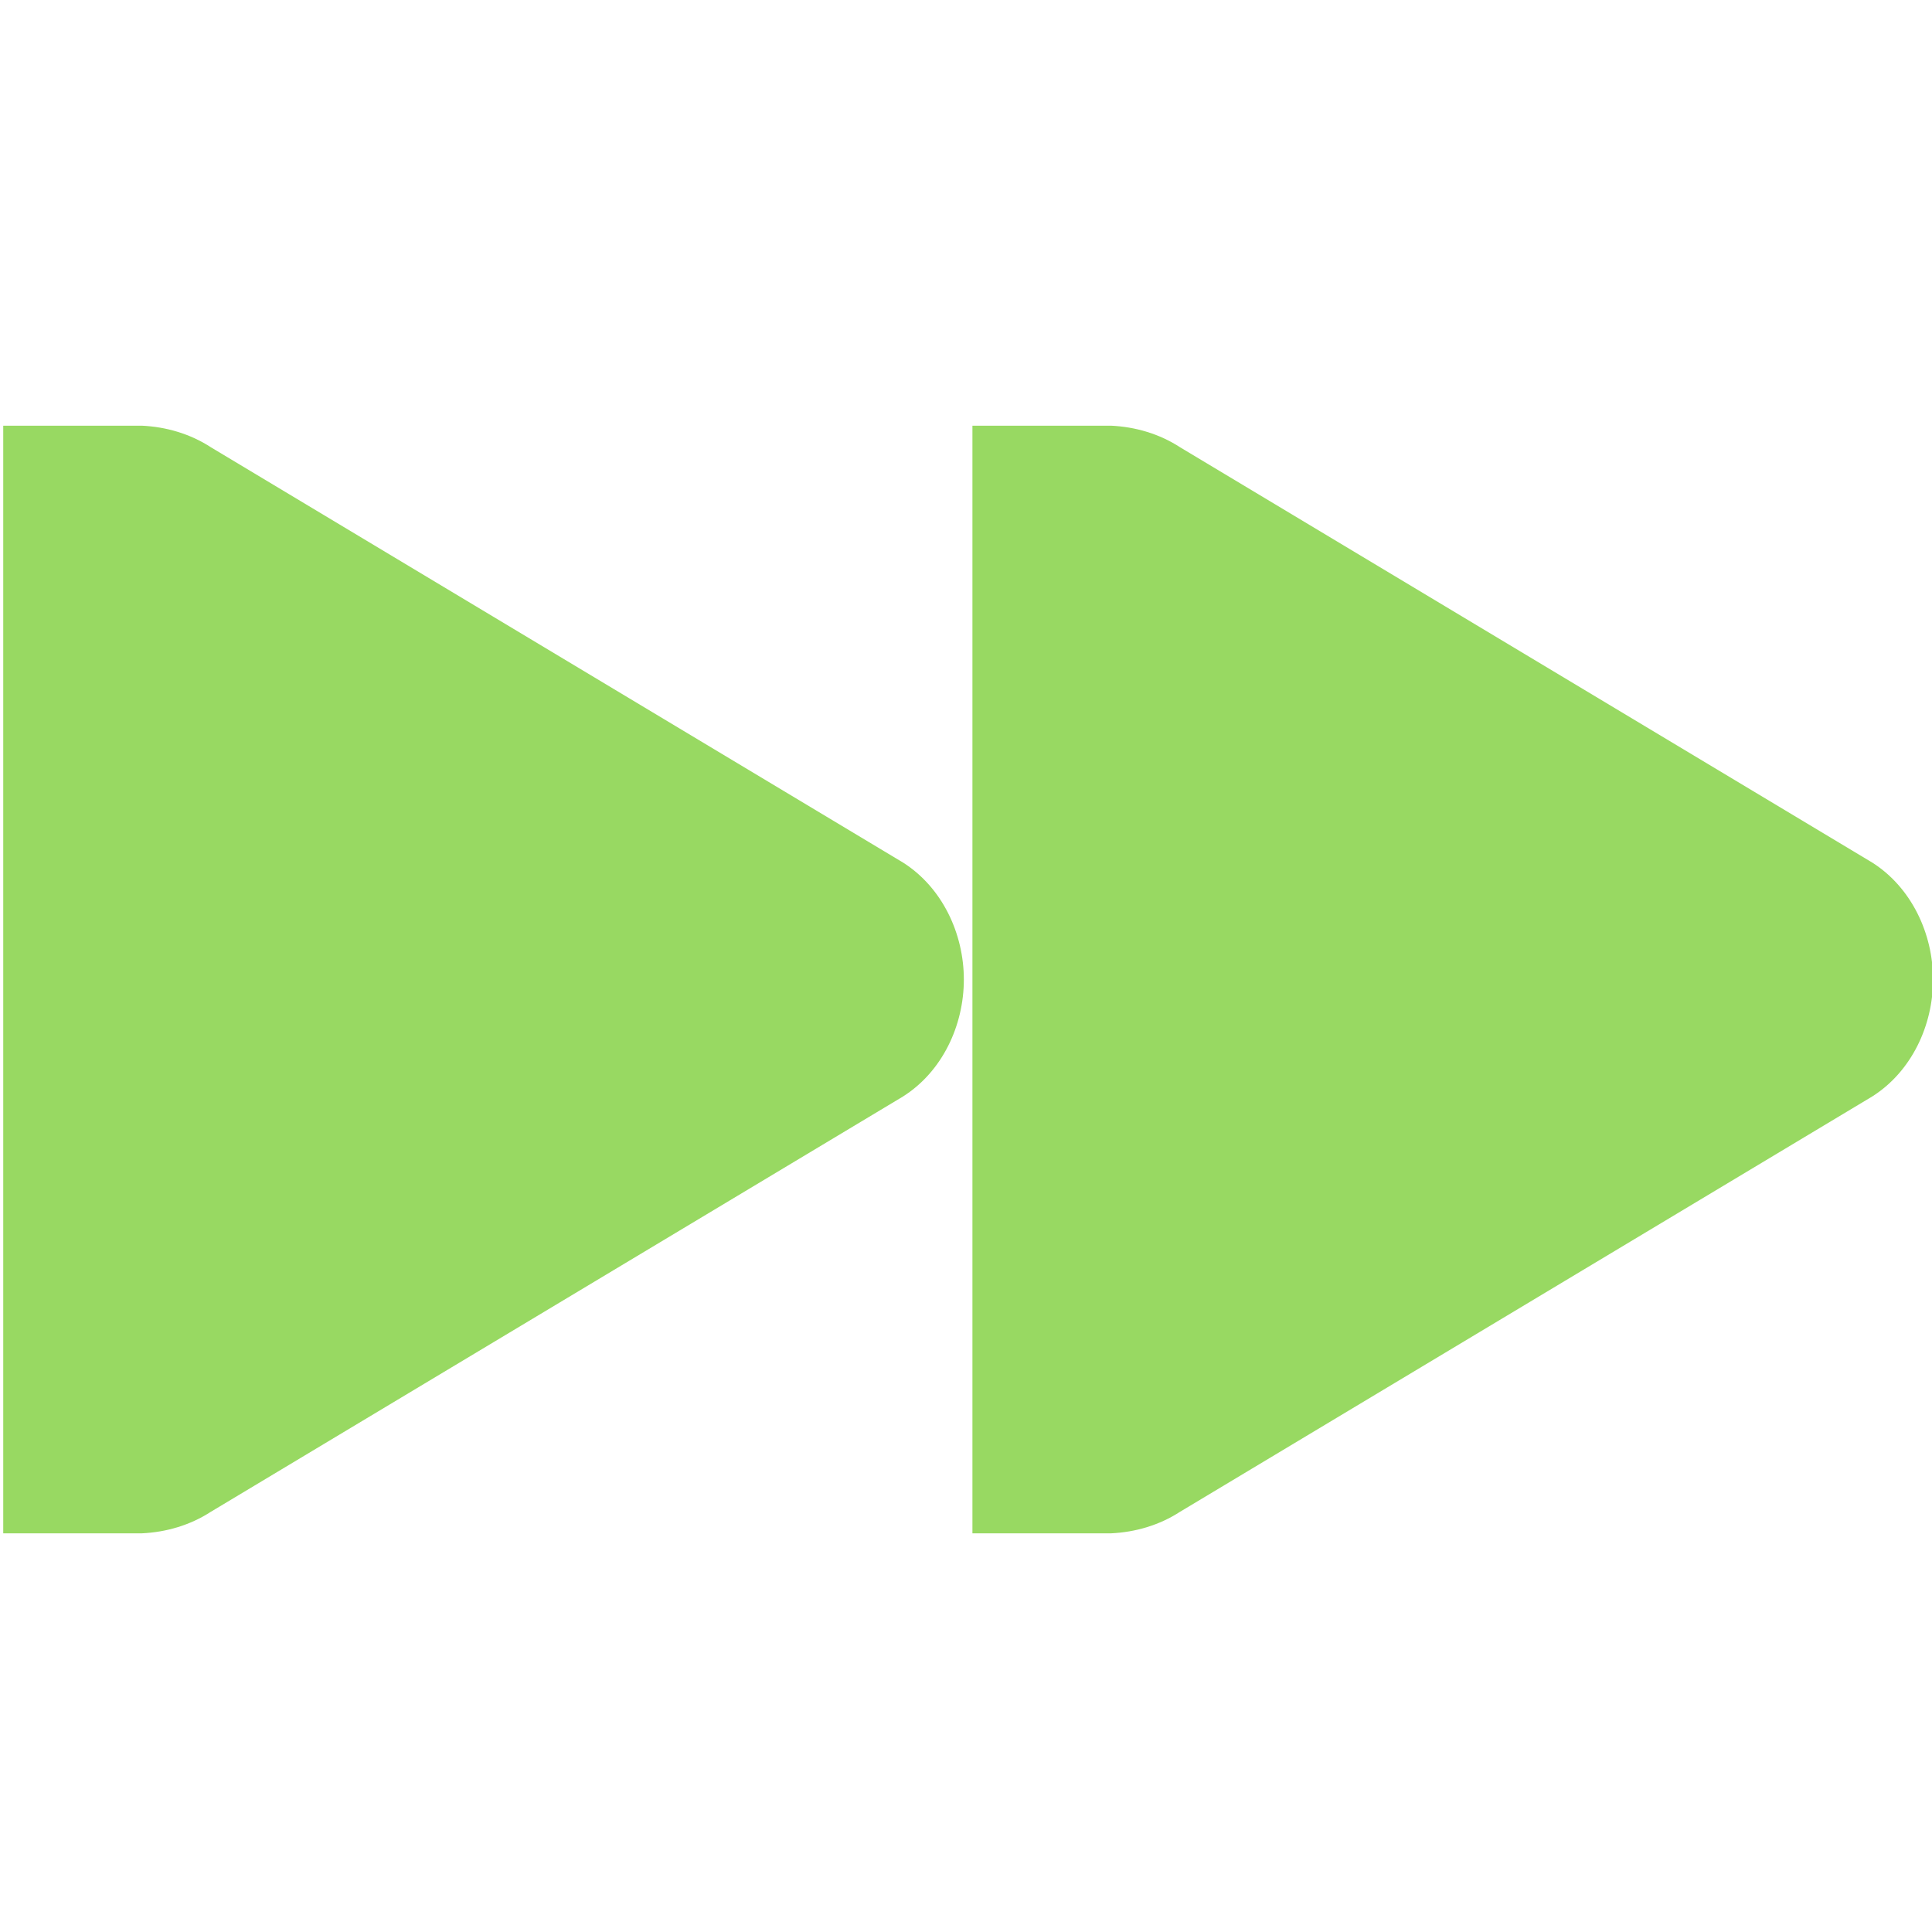
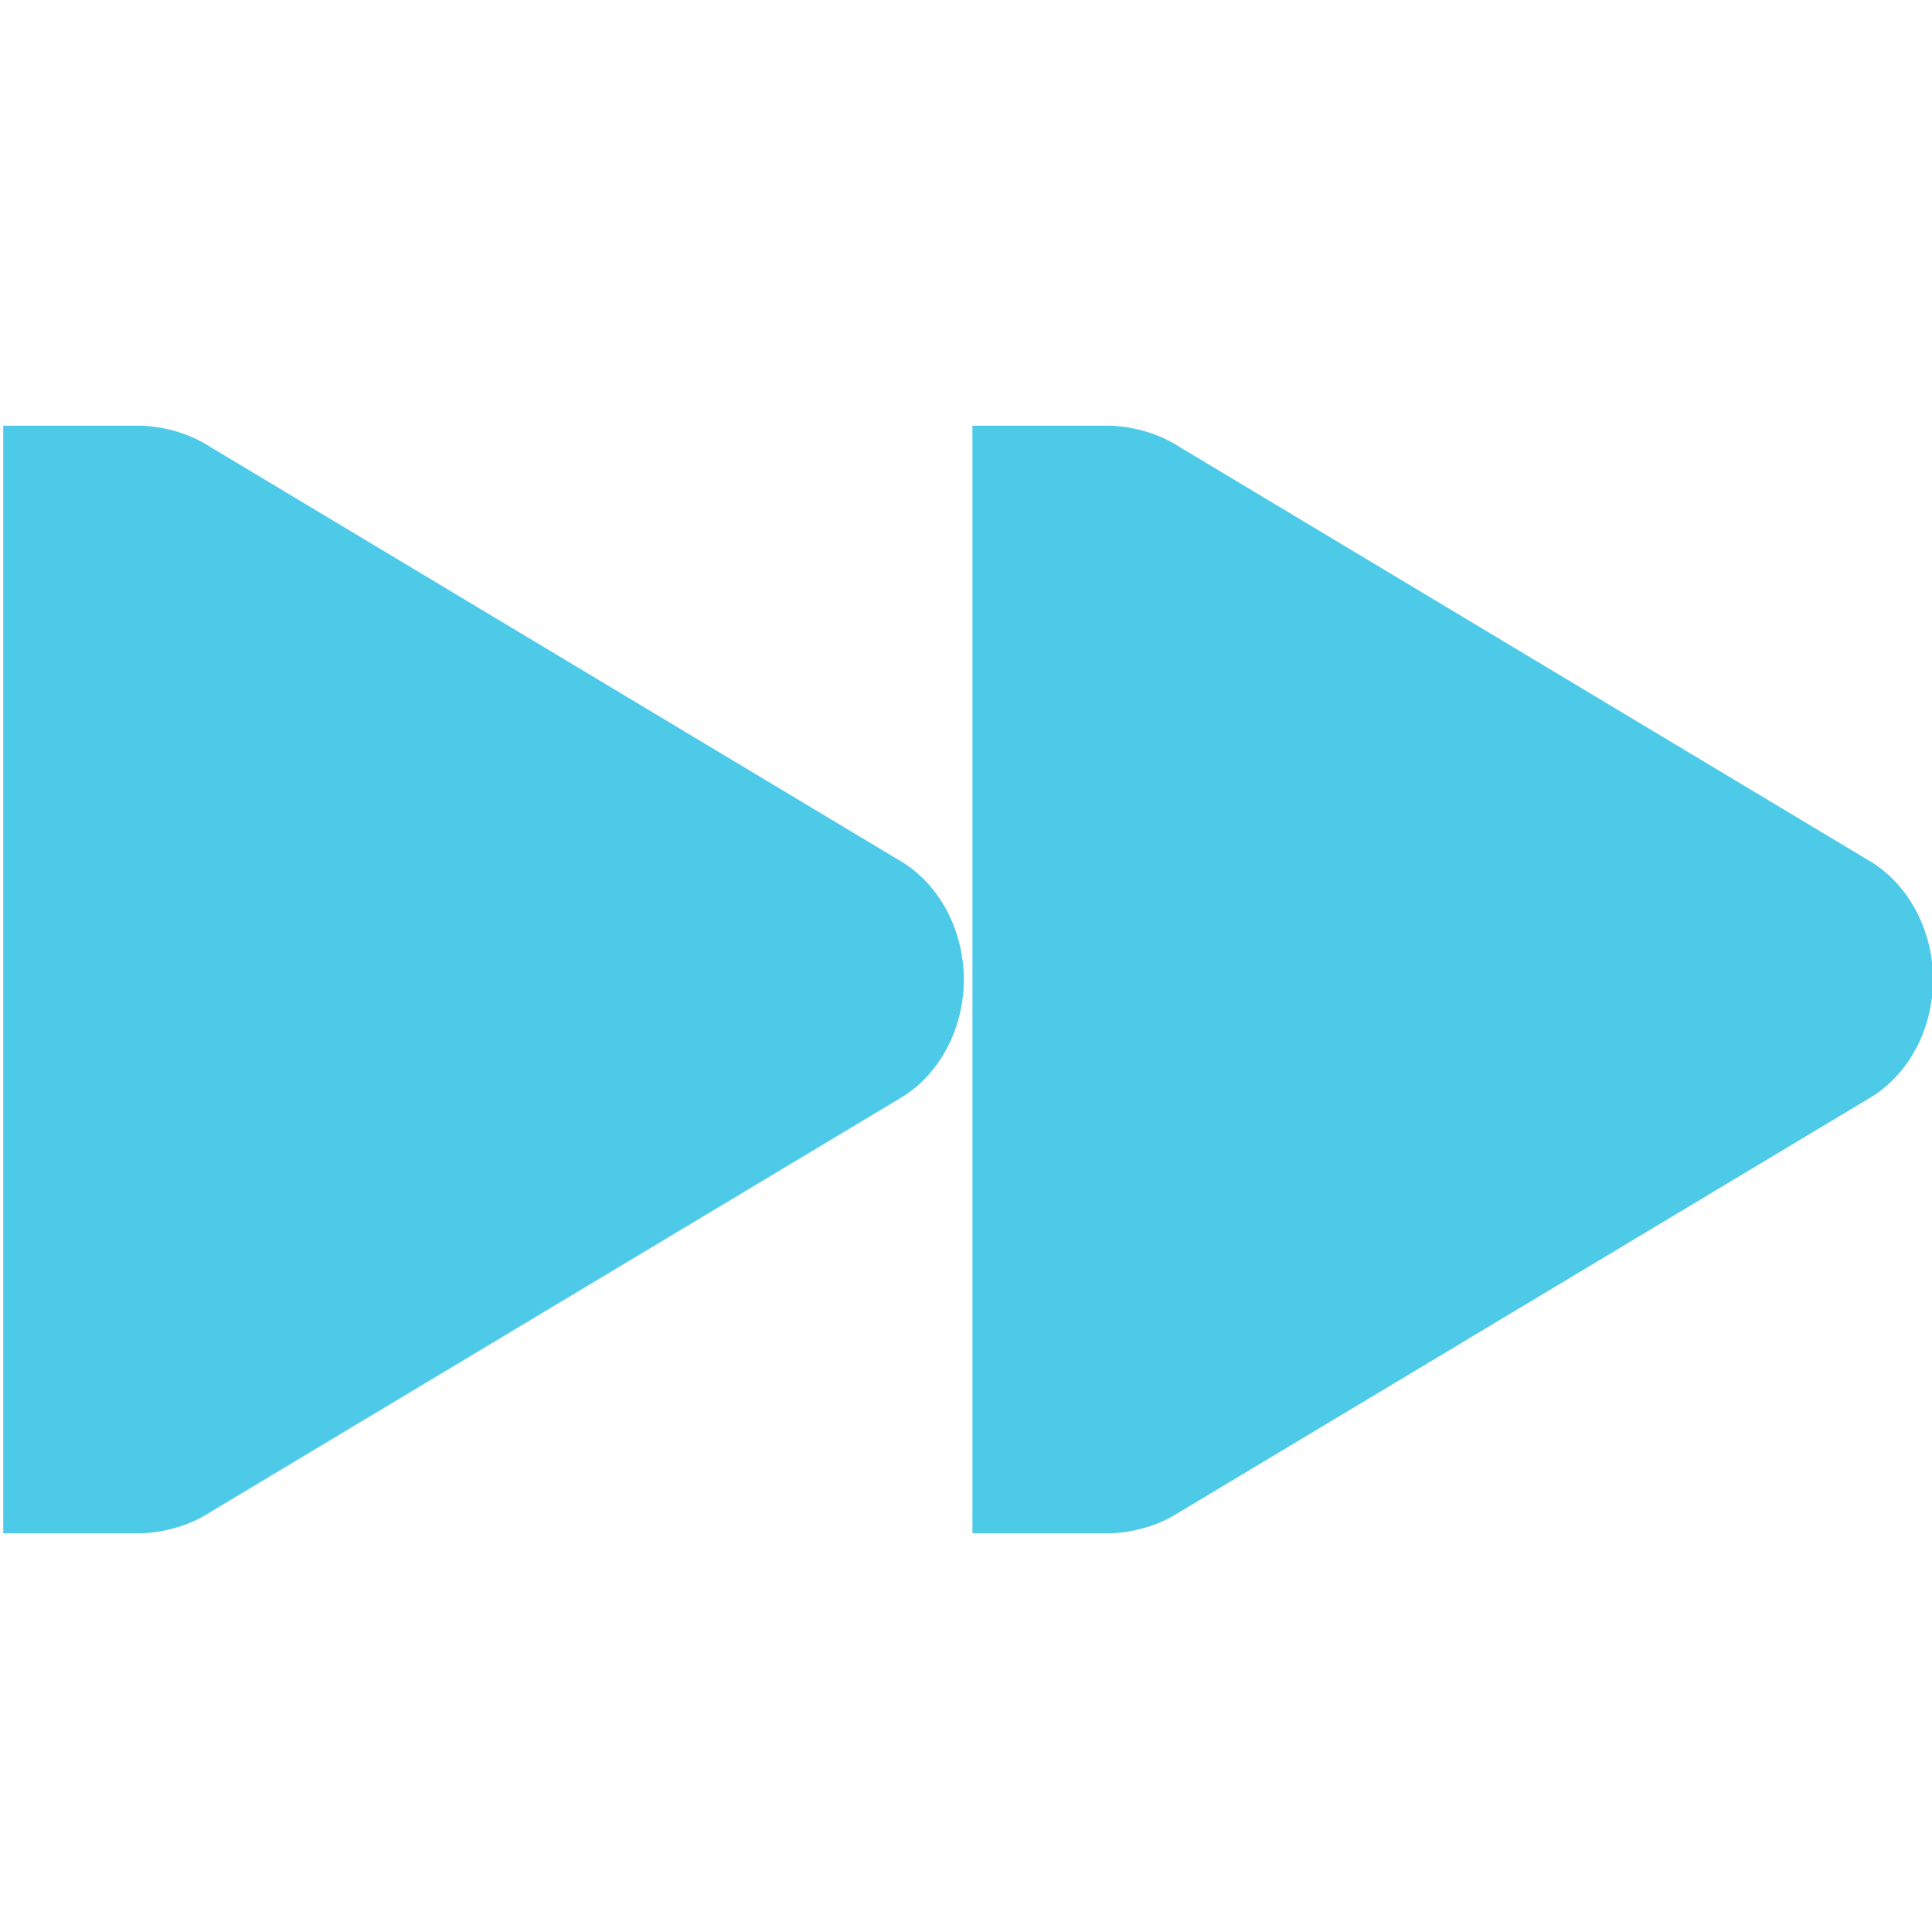
<svg xmlns="http://www.w3.org/2000/svg" width="256" height="256" id="svg2" version="1.1">
  <defs id="defs4" />
  <g id="layer1" transform="translate(0,-796.3622)">
-     <g id="g3033" transform="matrix(-18.34614,0,0,18.34614,275.6165,779.3834)" style="fill:#98d962;fill-opacity:1">
-       <g style="fill:#98d962;fill-opacity:1;display:inline" id="layer9-1" transform="translate(-60.0002,-606)" />
-       <g id="layer10-7" transform="translate(-60.0002,-606)" style="fill:#98d962;fill-opacity:1" />
-       <g id="layer11-4" transform="translate(-60.0002,-606)" style="fill:#98d962;fill-opacity:1" />
-       <g id="layer12-0" transform="translate(-60.0002,-606)" style="fill:#98d962;fill-opacity:1">
-         <g style="fill:#98d962;fill-opacity:1;display:inline" id="g3940" transform="translate(39.99995,119)">
-           <path style="font-size:medium;font-style:normal;font-variant:normal;font-weight:normal;font-stretch:normal;text-indent:0;text-align:start;text-decoration:none;line-height:normal;letter-spacing:normal;word-spacing:normal;text-transform:none;direction:ltr;block-progression:tb;writing-mode:lr-tb;text-anchor:start;color:#000000;fill:#98d962;fill-opacity:1;fill-rule:nonzero;stroke:none;stroke-width:2;marker:none;visibility:visible;display:inline;overflow:visible;enable-background:accumulate;font-family:Bitstream Vera Sans;-inkscape-font-specification:Bitstream Vera Sans" id="path3807-1-1-4-7-2" d="m 34,491 c -0.177,0.008 -0.351,0.059 -0.5,0.156 l -5,3 c -0.282,0.18 -0.438,0.512 -0.438,0.844 0,0.332 0.155,0.664 0.438,0.844 l 5,3 c 0.149,0.097 0.323,0.148 0.5,0.156 l 0.156,0 0.844,0 0,-8 -0.844,0 z" />
-           <path style="font-size:medium;font-style:normal;font-variant:normal;font-weight:normal;font-stretch:normal;text-indent:0;text-align:start;text-decoration:none;line-height:normal;letter-spacing:normal;word-spacing:normal;text-transform:none;direction:ltr;block-progression:tb;writing-mode:lr-tb;text-anchor:start;color:#000000;fill:#98d962;fill-opacity:1;fill-rule:nonzero;stroke:none;stroke-width:2;marker:none;visibility:visible;display:inline;overflow:visible;enable-background:accumulate;font-family:Bitstream Vera Sans;-inkscape-font-specification:Bitstream Vera Sans" id="path3807-1-1-4-7-2-0" d="m 27,491 c -0.177,0.008 -0.351,0.059 -0.5,0.156 l -5,3 c -0.282,0.18 -0.438,0.512 -0.438,0.844 0,0.332 0.155,0.664 0.438,0.844 l 5,3 c 0.149,0.097 0.323,0.148 0.5,0.156 l 0.156,0 0.844,0 0,-8 -0.844,0 z" />
+     <g id="g3033" transform="matrix(-18.34614,0,0,18.34614,275.6165,779.3834)" style="fill:#4ecae9;fill-opacity:1">
+       <g style="fill:#4ecae9;fill-opacity:1;display:inline" id="layer9-1" transform="translate(-60.0002,-606)" />
+       <g id="layer10-7" transform="translate(-60.0002,-606)" style="fill:#4ecae9;fill-opacity:1" />
+       <g id="layer11-4" transform="translate(-60.0002,-606)" style="fill:#4ecae9;fill-opacity:1" />
+       <g id="layer12-0" transform="translate(-60.0002,-606)" style="fill:#4ecae9;fill-opacity:1">
+         <g style="fill:#4ecae9;fill-opacity:1;display:inline" id="g3940" transform="translate(39.99995,119)">
+           <path style="font-size:medium;font-style:normal;font-variant:normal;font-weight:normal;font-stretch:normal;text-indent:0;text-align:start;text-decoration:none;line-height:normal;letter-spacing:normal;word-spacing:normal;text-transform:none;direction:ltr;block-progression:tb;writing-mode:lr-tb;text-anchor:start;color:#000000;fill:#4ecae9;fill-opacity:1;fill-rule:nonzero;stroke:none;stroke-width:2;marker:none;visibility:visible;display:inline;overflow:visible;enable-background:accumulate;font-family:Bitstream Vera Sans;-inkscape-font-specification:Bitstream Vera Sans" id="path3807-1-1-4-7-2" d="m 34,491 c -0.177,0.008 -0.351,0.059 -0.5,0.156 l -5,3 c -0.282,0.18 -0.438,0.512 -0.438,0.844 0,0.332 0.155,0.664 0.438,0.844 l 5,3 c 0.149,0.097 0.323,0.148 0.5,0.156 l 0.156,0 0.844,0 0,-8 -0.844,0 z" />
+           <path style="font-size:medium;font-style:normal;font-variant:normal;font-weight:normal;font-stretch:normal;text-indent:0;text-align:start;text-decoration:none;line-height:normal;letter-spacing:normal;word-spacing:normal;text-transform:none;direction:ltr;block-progression:tb;writing-mode:lr-tb;text-anchor:start;color:#000000;fill:#4ecae9;fill-opacity:1;fill-rule:nonzero;stroke:none;stroke-width:2;marker:none;visibility:visible;display:inline;overflow:visible;enable-background:accumulate;font-family:Bitstream Vera Sans;-inkscape-font-specification:Bitstream Vera Sans" id="path3807-1-1-4-7-2-0" d="m 27,491 c -0.177,0.008 -0.351,0.059 -0.5,0.156 l -5,3 c -0.282,0.18 -0.438,0.512 -0.438,0.844 0,0.332 0.155,0.664 0.438,0.844 l 5,3 c 0.149,0.097 0.323,0.148 0.5,0.156 l 0.156,0 0.844,0 0,-8 -0.844,0 z" />
        </g>
      </g>
-       <g id="layer13-9" transform="translate(-60.0002,-606)" style="fill:#98d962;fill-opacity:1" />
-       <g id="layer14-4" transform="translate(-60.0002,-606)" style="fill:#98d962;fill-opacity:1" />
-       <g style="fill:#98d962;fill-opacity:1;display:inline" id="layer15-8" transform="translate(-60.0002,-606)" />
+       <g id="layer13-9" transform="translate(-60.0002,-606)" style="fill:#4ecae9;fill-opacity:1" />
+       <g id="layer14-4" transform="translate(-60.0002,-606)" style="fill:#4ecae9;fill-opacity:1" />
+       <g style="fill:#4ecae9;fill-opacity:1;display:inline" id="layer15-8" transform="translate(-60.0002,-606)" />
    </g>
  </g>
</svg>
